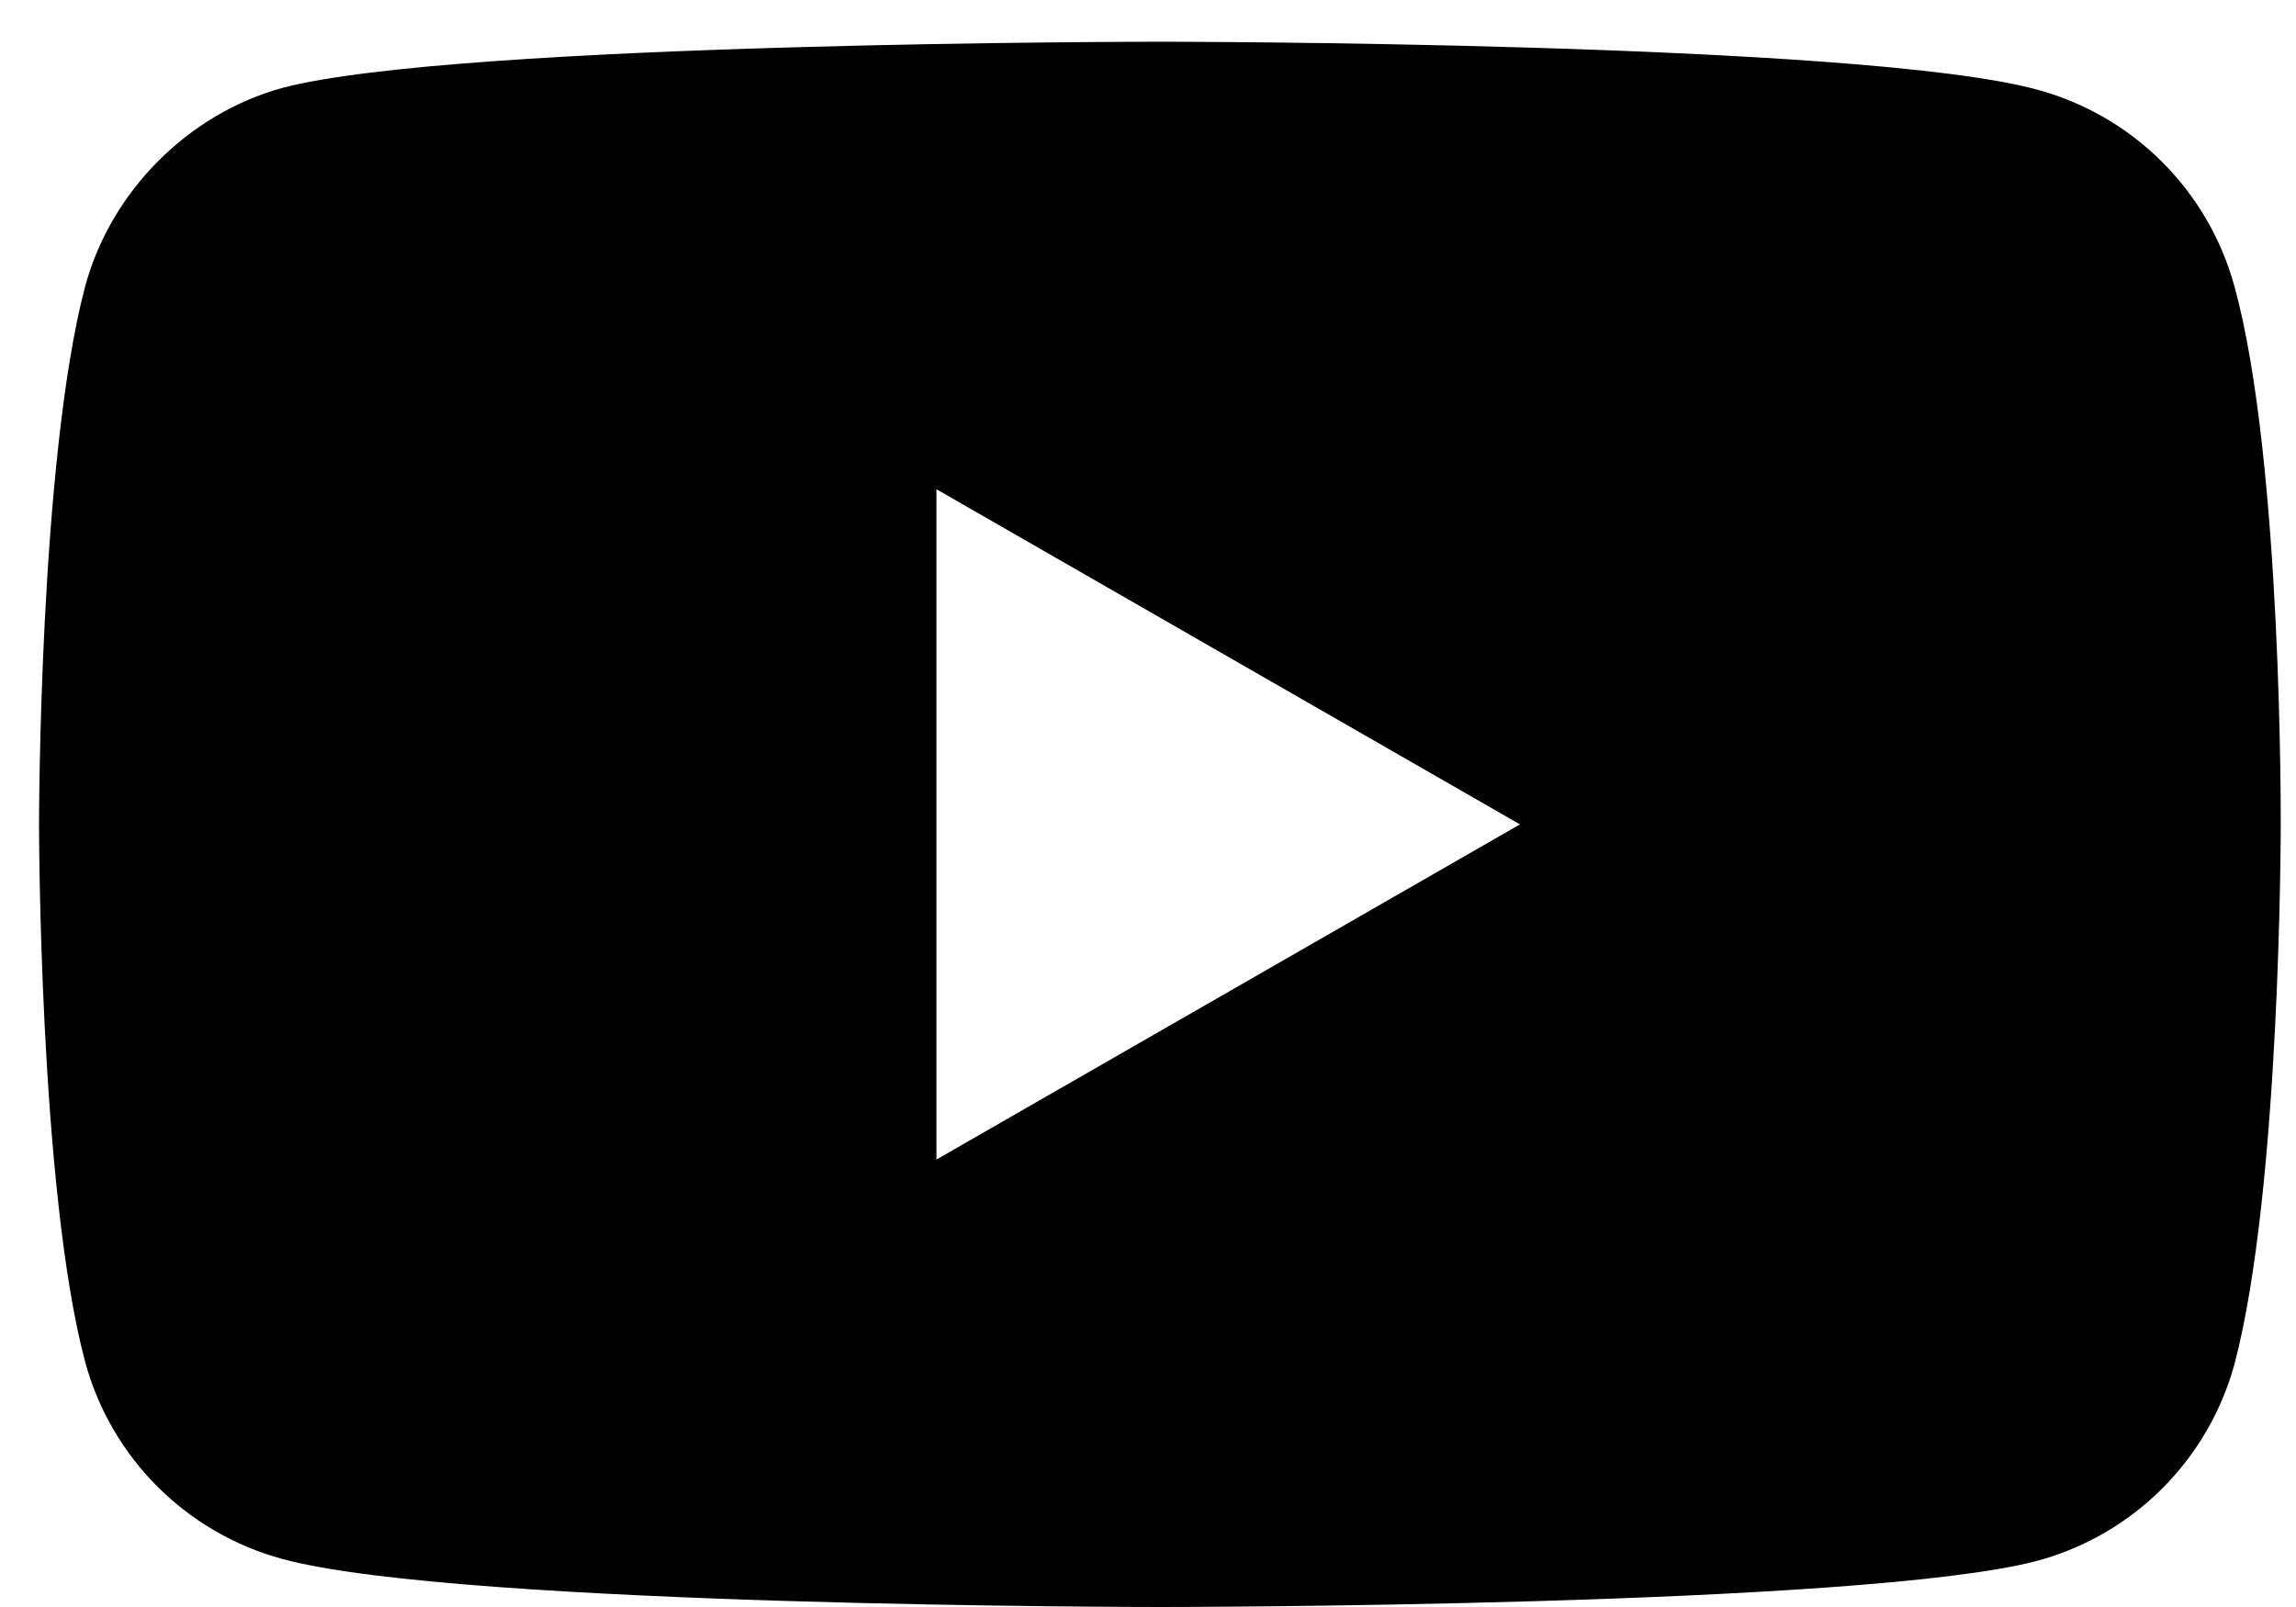
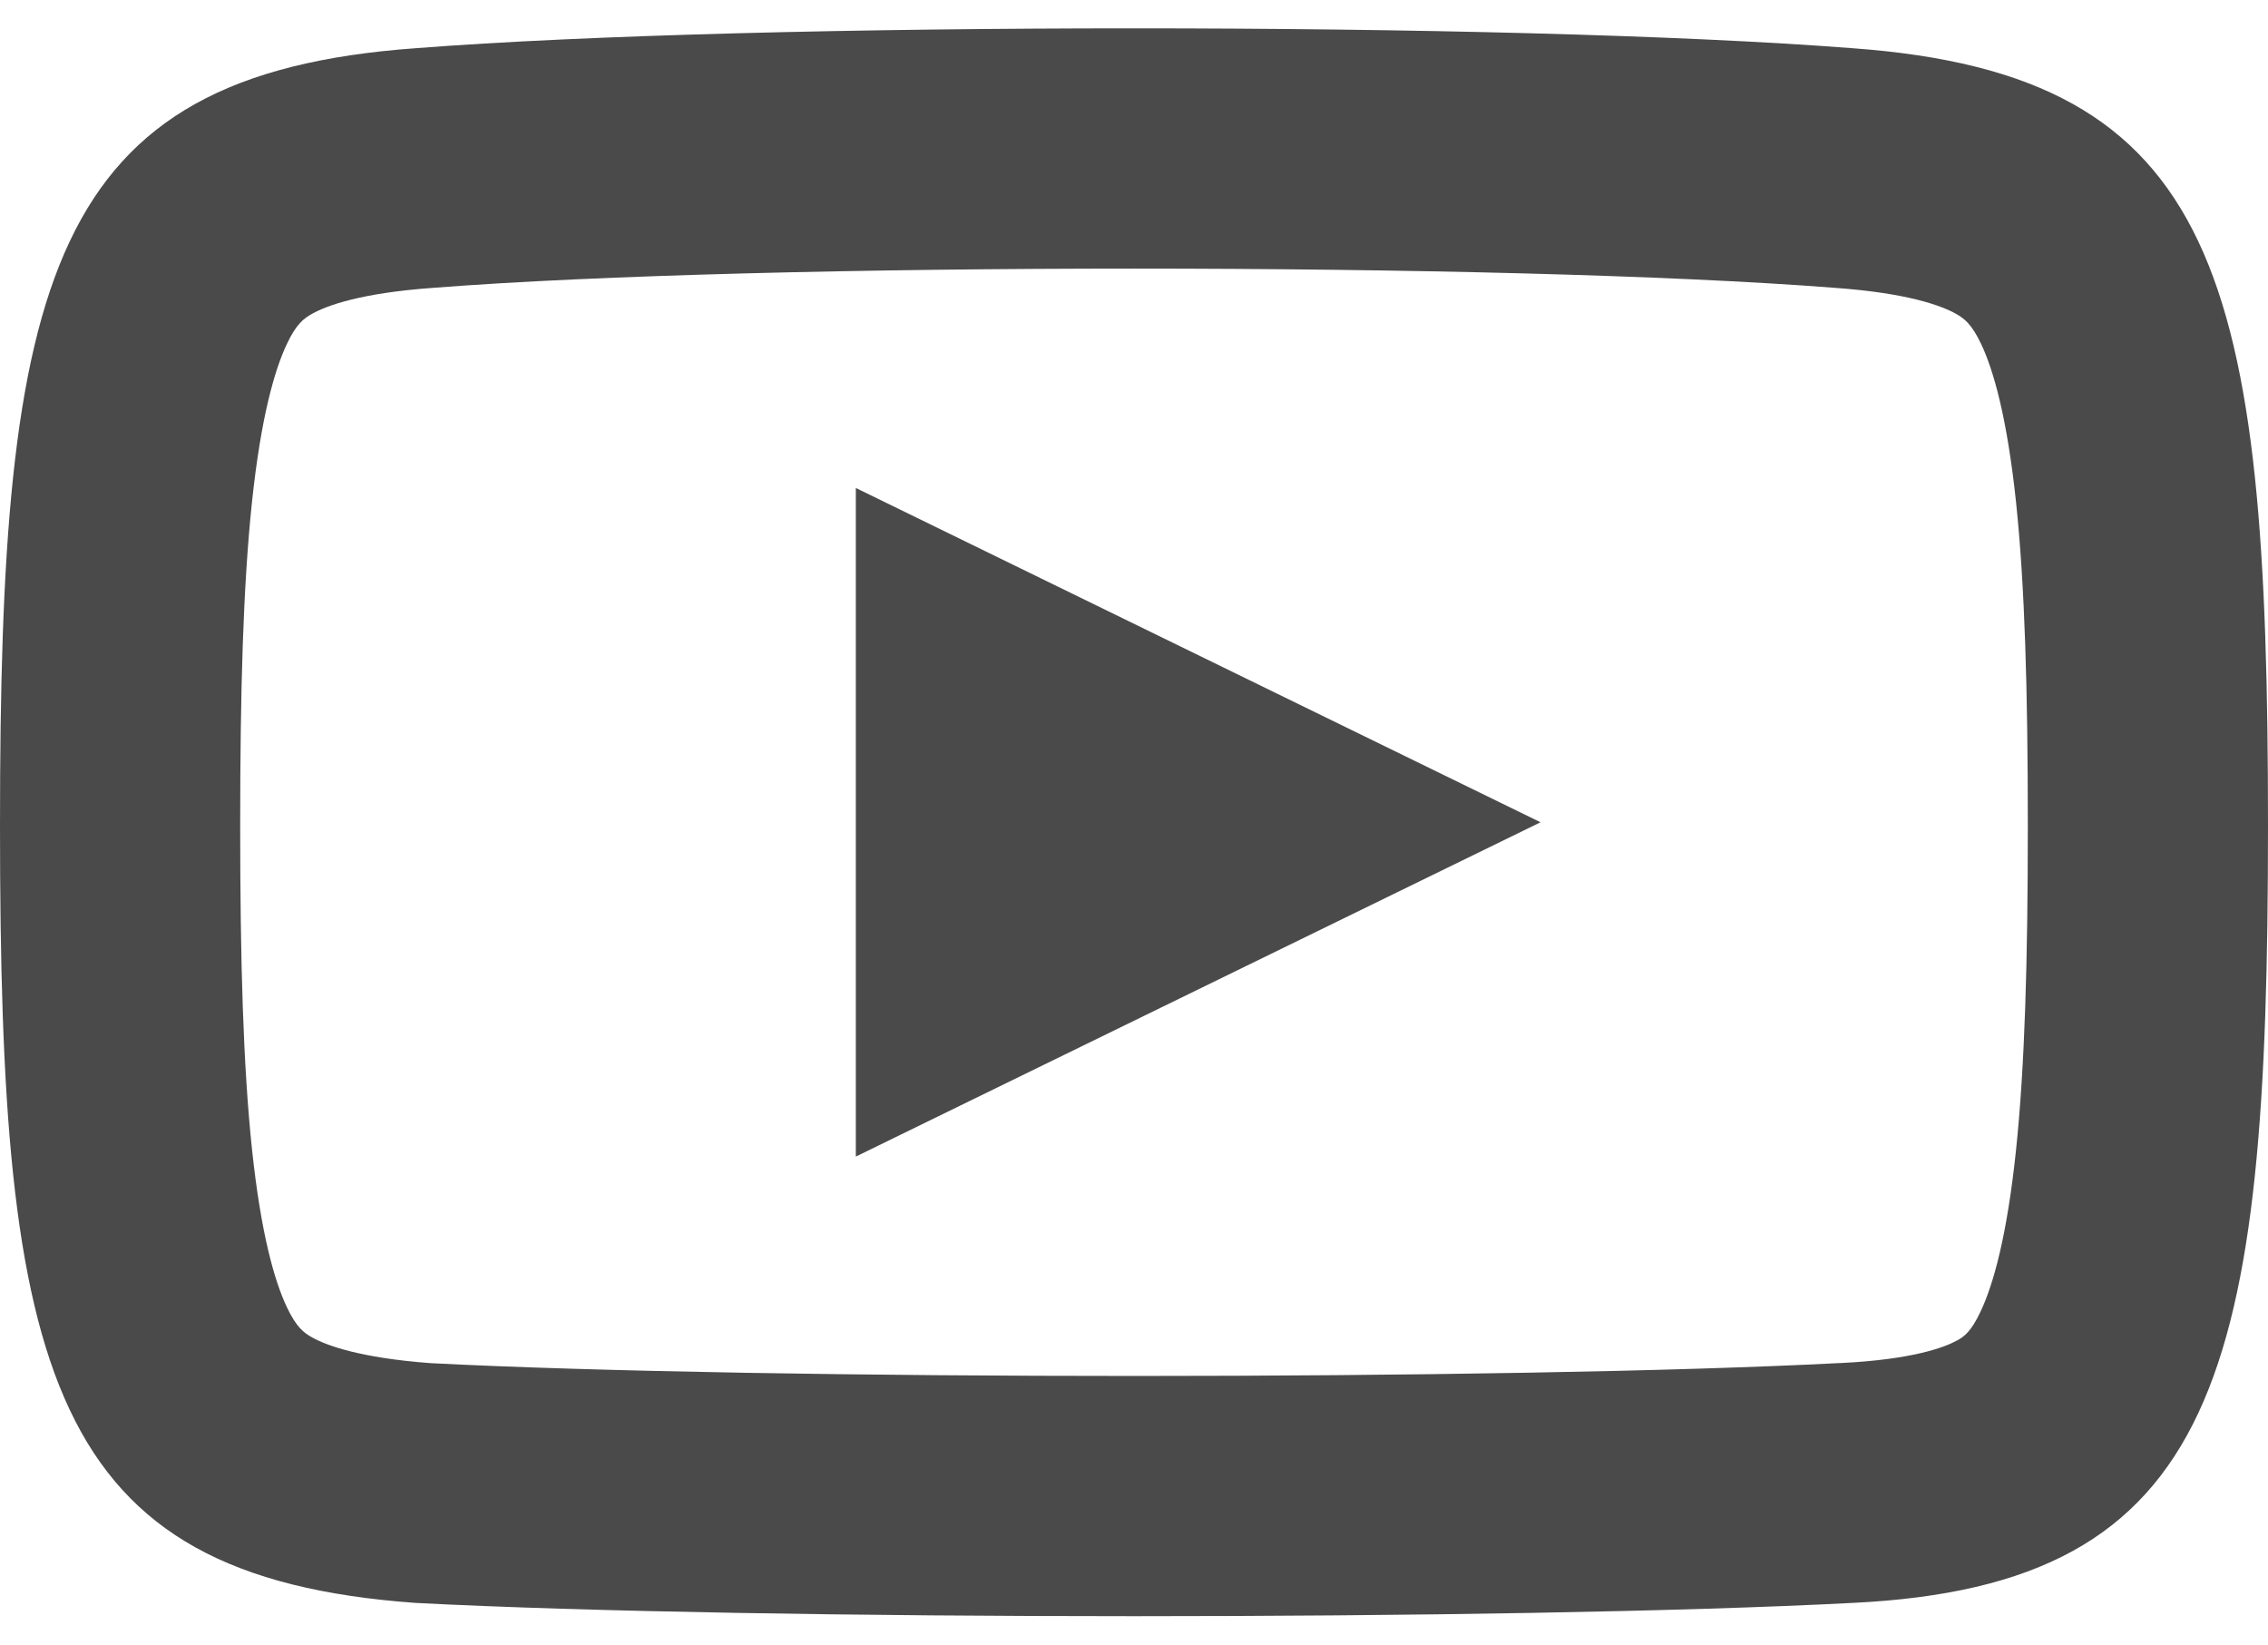
- <svg xmlns="http://www.w3.org/2000/svg" width="40" height="28" viewBox="0 0 40 28">
+ <svg xmlns="http://www.w3.org/2000/svg" width="40" height="29" viewBox="0 0 40 29">
  <g>
    <g>
-       <path d="M16.314 20.204V8.524l10.166 5.84zm22.615-15.21a4.886 4.886 0 0 0-3.442-3.433C32.431.727 20.207.727 20.207.727S7.98.727 4.924 1.53c-1.64.45-2.992 1.797-3.442 3.464C.68 8.043.68 14.364.68 14.364s0 6.353.804 9.368a4.885 4.885 0 0 0 3.443 3.433C8.014 28 20.206 28 20.206 28s12.225 0 15.281-.803a4.886 4.886 0 0 0 3.442-3.432c.805-3.048.805-9.37.805-9.37s.032-6.352-.805-9.401z" />
+       <g />
+       <g>
+         <path fill="#4a4a4a" d="M32.338 5.074c-5.781-.45-18.895-.45-24.676 0H7.65l-.013.002c-1.29.092-1.881.317-2.13.456-.15.084-.28.179-.448.535-.219.464-.457 1.295-.615 2.786-.155 1.47-.208 3.32-.208 5.705 0 2.385.053 4.236.208 5.706.158 1.49.396 2.322.615 2.786.169.356.298.451.447.535.247.137.829.359 2.091.453 5.876.302 19.011.301 24.85-.002h.017c1.269-.062 1.831-.277 2.05-.397.121-.066.247-.148.42-.518.223-.476.463-1.326.621-2.832.156-1.484.209-3.347.209-5.73 0-2.385-.053-4.236-.208-5.706-.158-1.49-.396-2.322-.615-2.786-.169-.356-.298-.451-.447-.535-.25-.139-.84-.364-2.131-.456l-.013-.001zM7.333.85c6-.467 19.334-.467 25.334 0C39.167 1.318 40 4.9 40 14.558c0 9.658-.833 13.397-7.333 13.708-6 .312-19.334.312-25.334 0C.833 27.8 0 24.216 0 14.558 0 4.901.833 1.318 7.333.85zM27.17 14.5l-12.076 5.895V8.605z" />
+       </g>
    </g>
  </g>
</svg>
